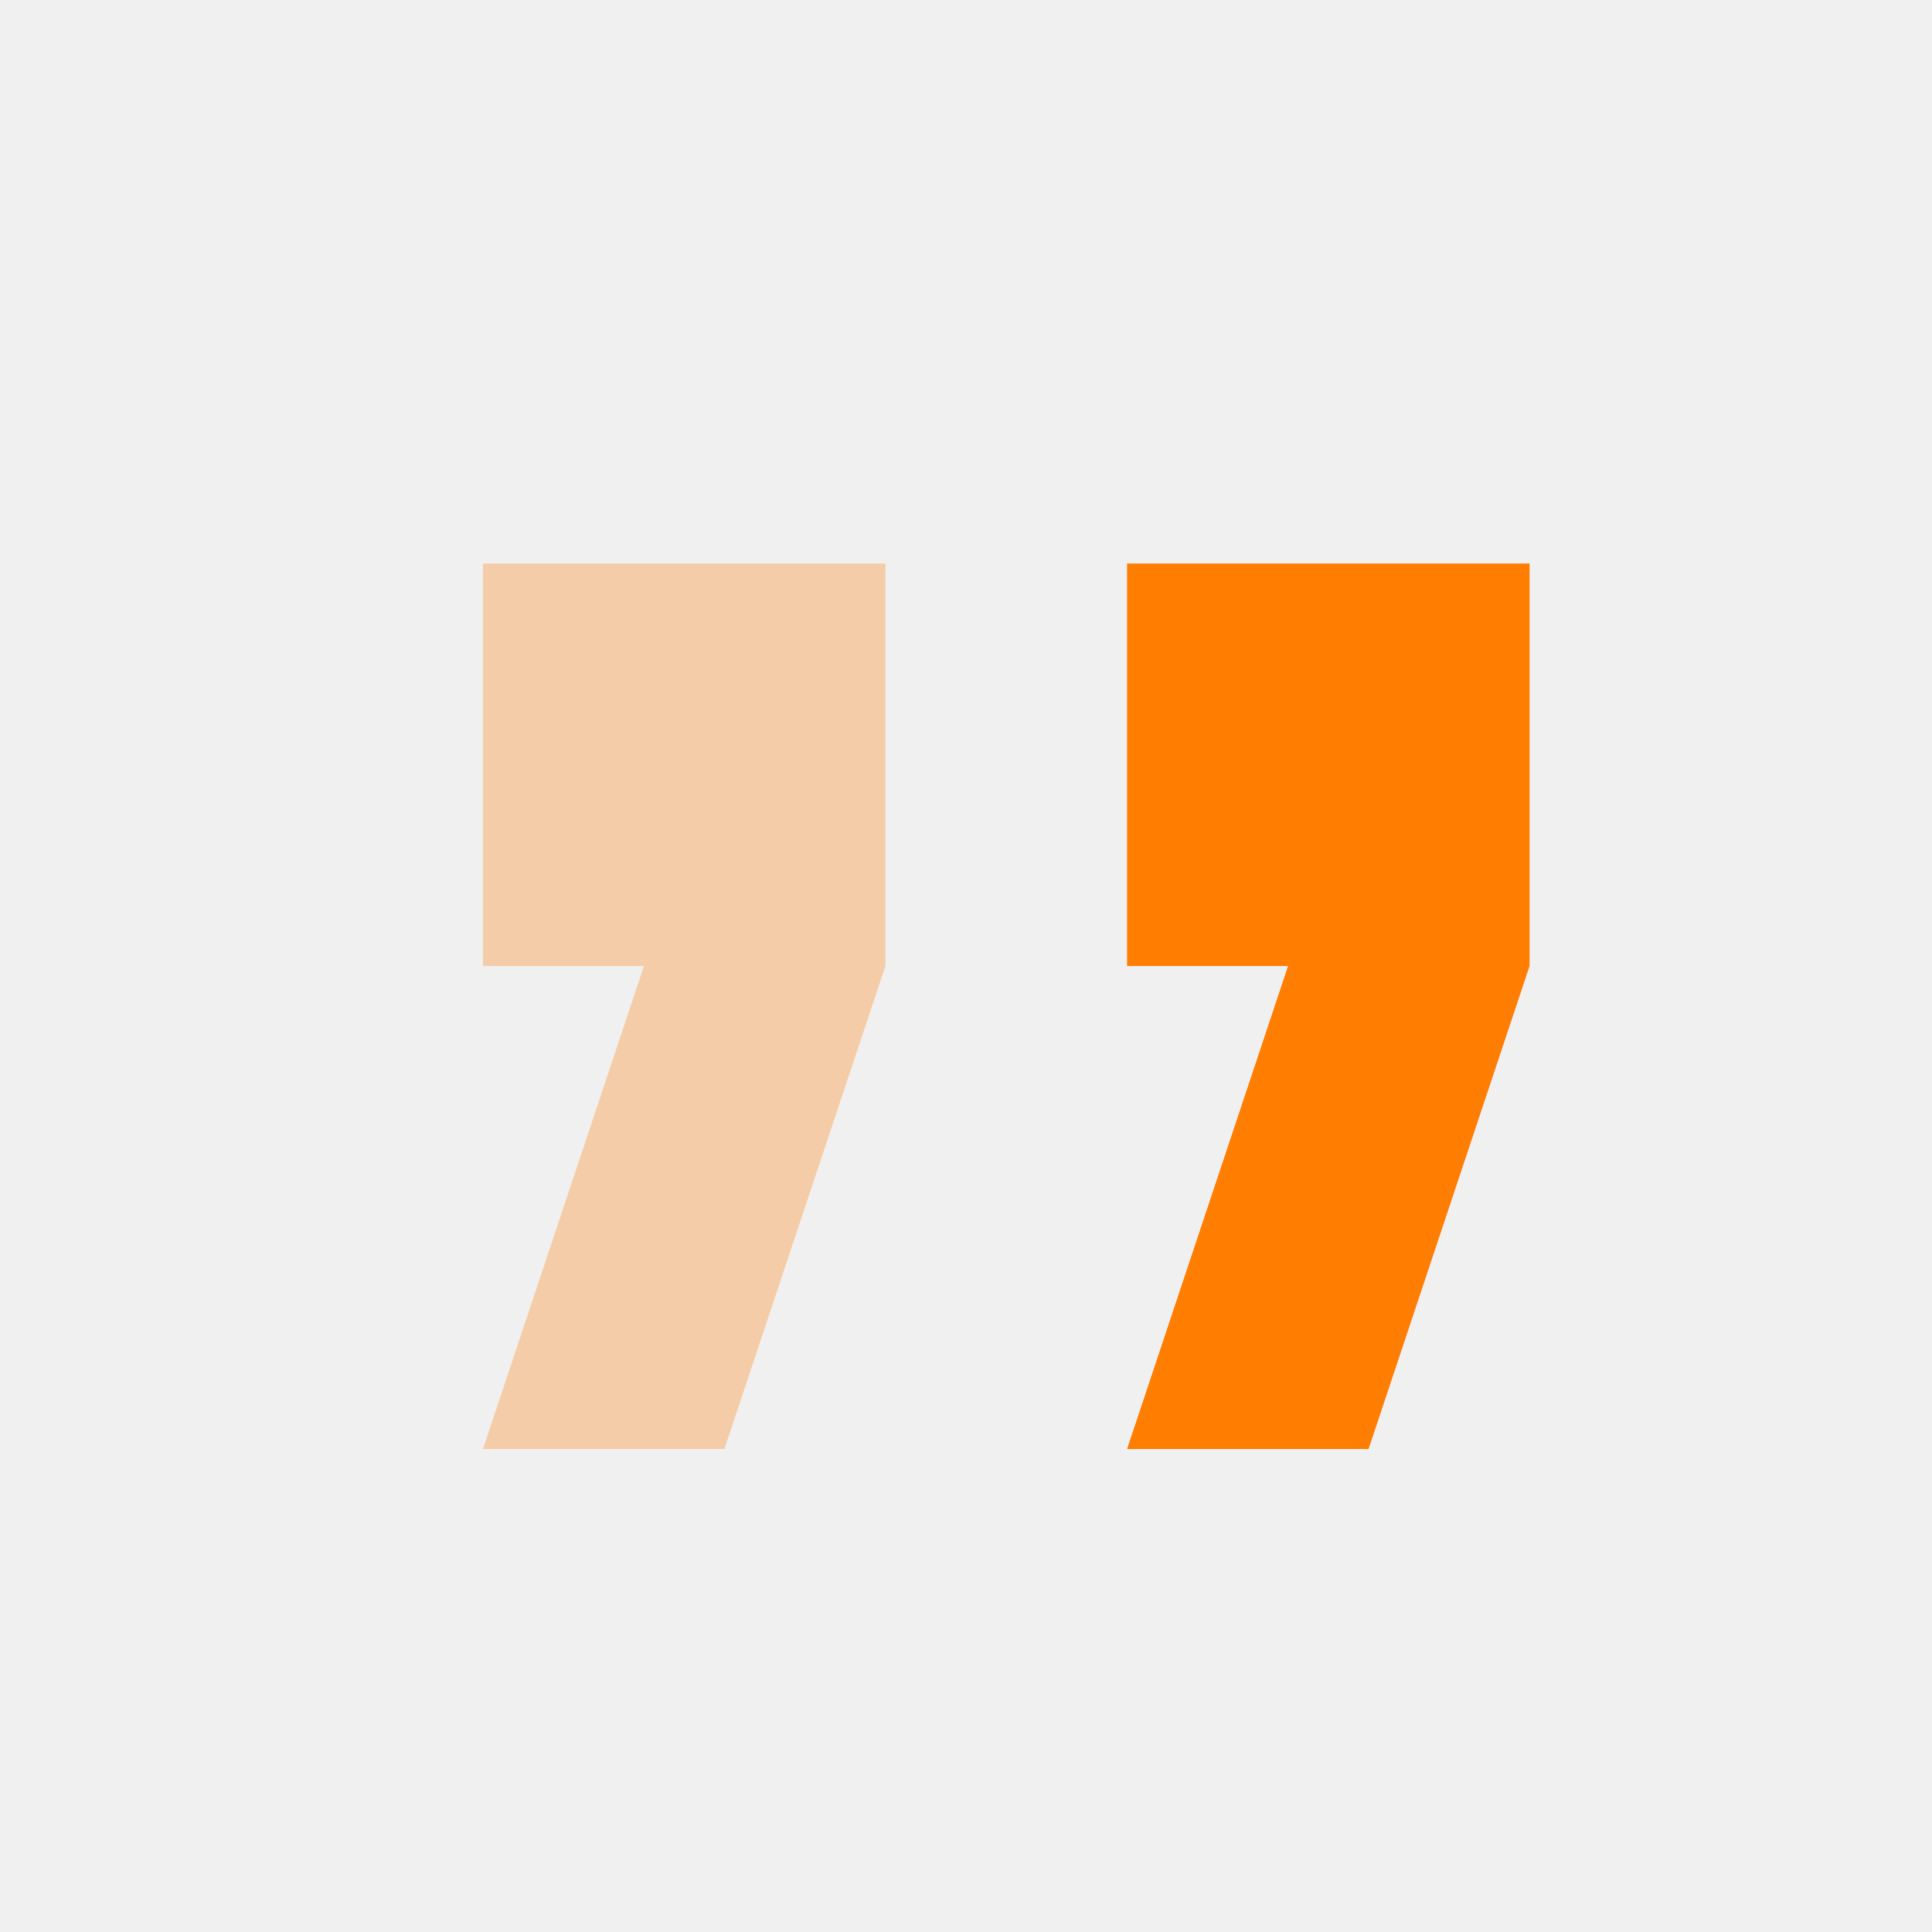
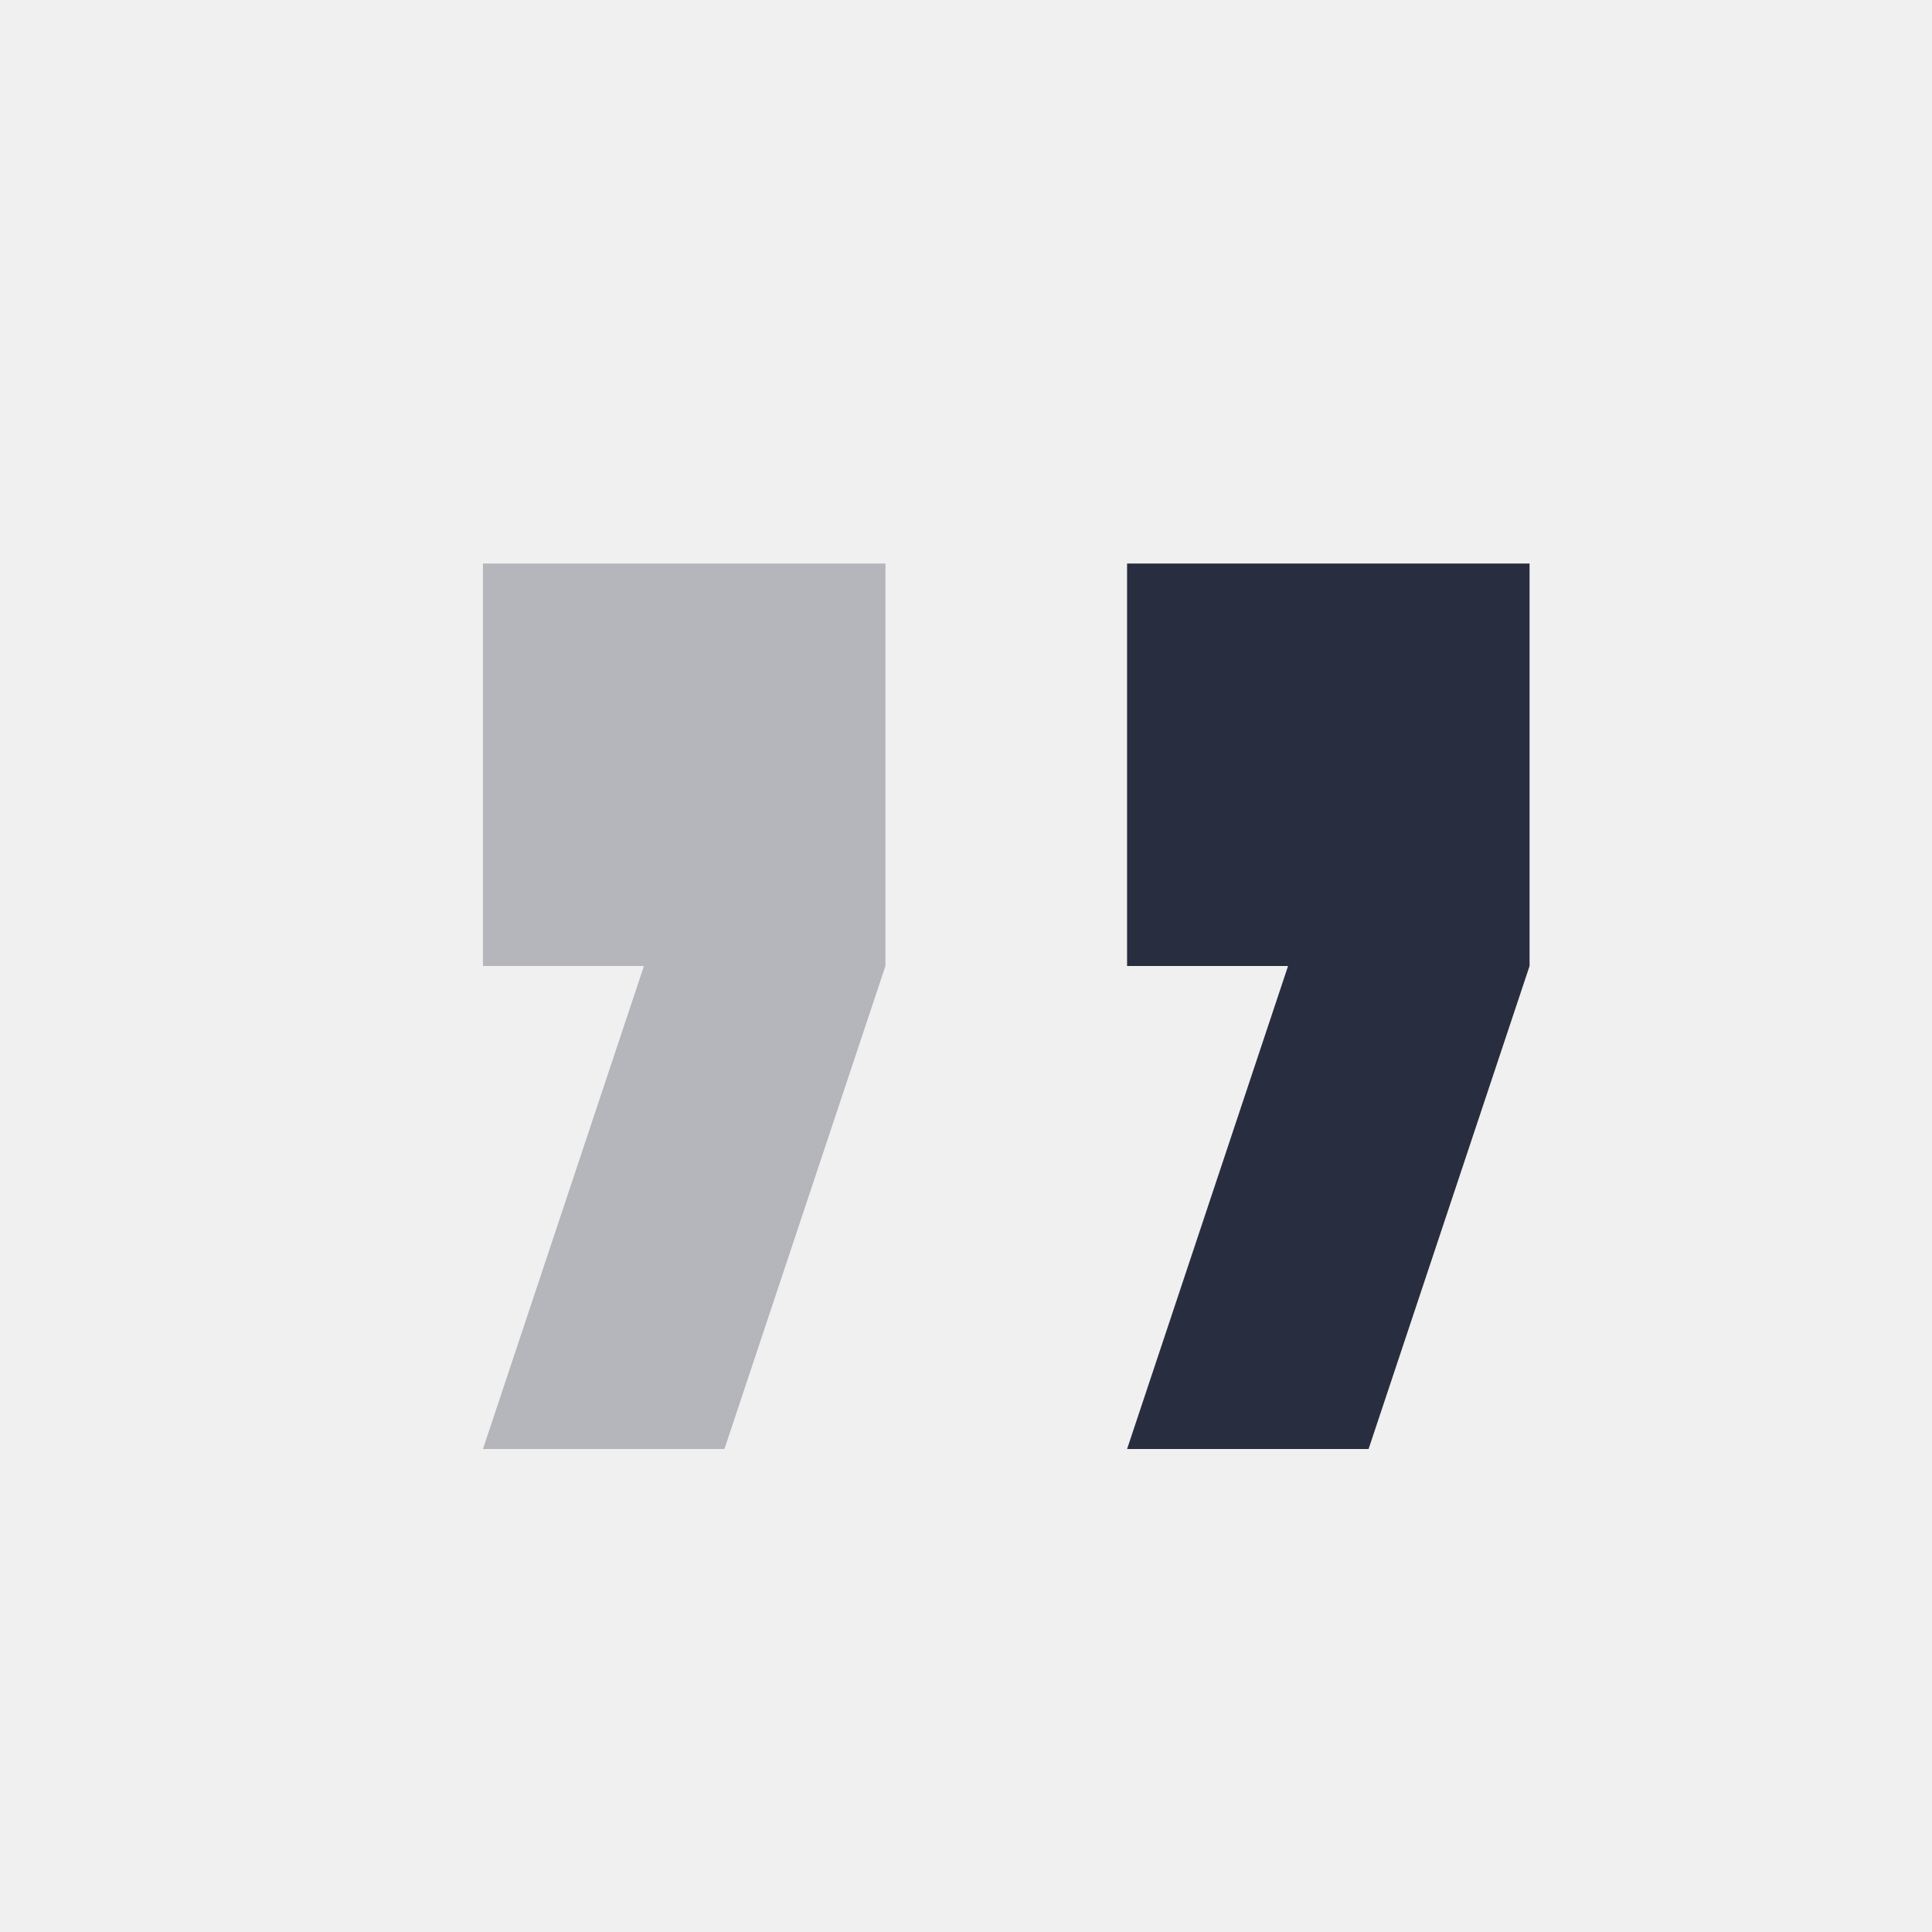
<svg xmlns="http://www.w3.org/2000/svg" width="40" height="40" viewBox="0 0 40 40" fill="none">
  <g clip-path="url(#clip0_7003_21552)">
-     <path fill-rule="evenodd" clip-rule="evenodd" d="M23.335 30L26.668 20H23.335V11.667H31.668L31.668 20L28.335 30H23.335Z" fill="#FF7D00" />
-     <path opacity="0.3" fill-rule="evenodd" clip-rule="evenodd" d="M9.999 30L13.332 20H9.999V11.667H18.332L18.332 20L14.999 30H9.999Z" fill="#FF7D00" />
+     <path fill-rule="evenodd" clip-rule="evenodd" d="M23.335 30L26.668 20H23.335V11.667H31.668L31.668 20L28.335 30H23.335Z" fill="#282e3f" />
+     <path opacity="0.3" fill-rule="evenodd" clip-rule="evenodd" d="M9.999 30L13.332 20H9.999V11.667H18.332L18.332 20L14.999 30H9.999Z" fill="#282e3f" />
  </g>
  <defs>
    <clipPath id="clip0_7003_21552">
      <rect width="40" height="40" fill="white" />
    </clipPath>
  </defs>
</svg>
